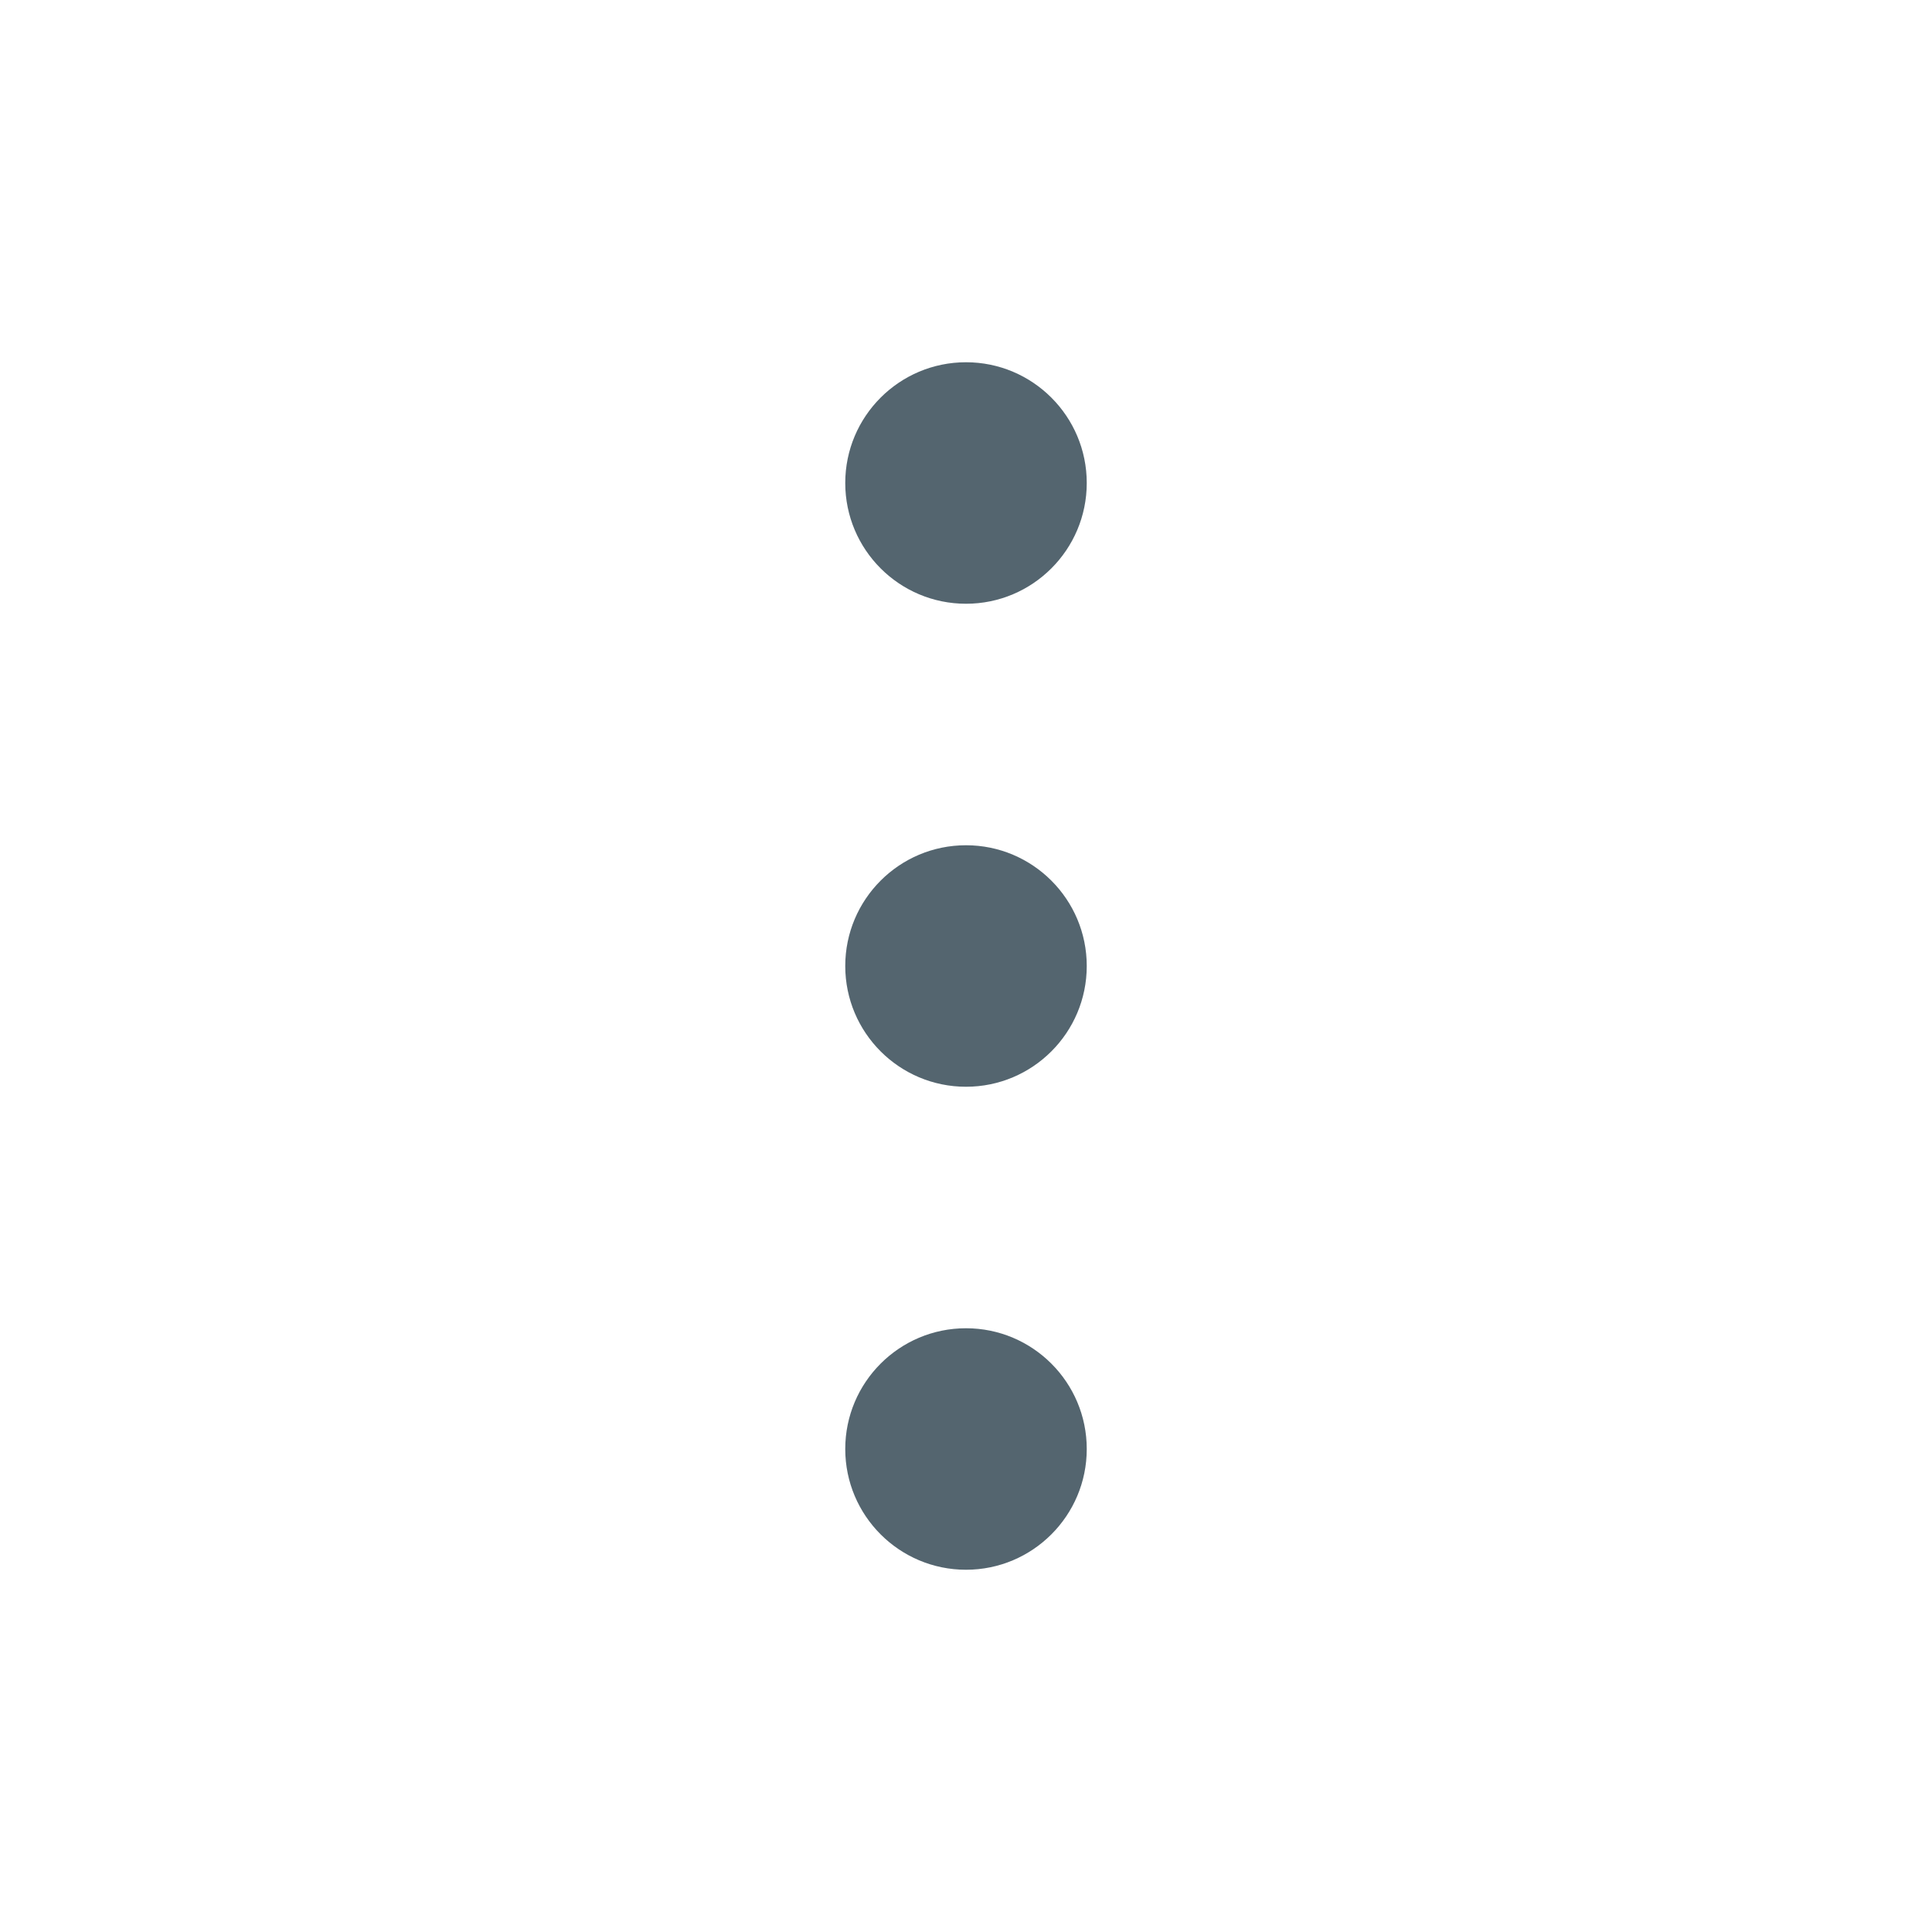
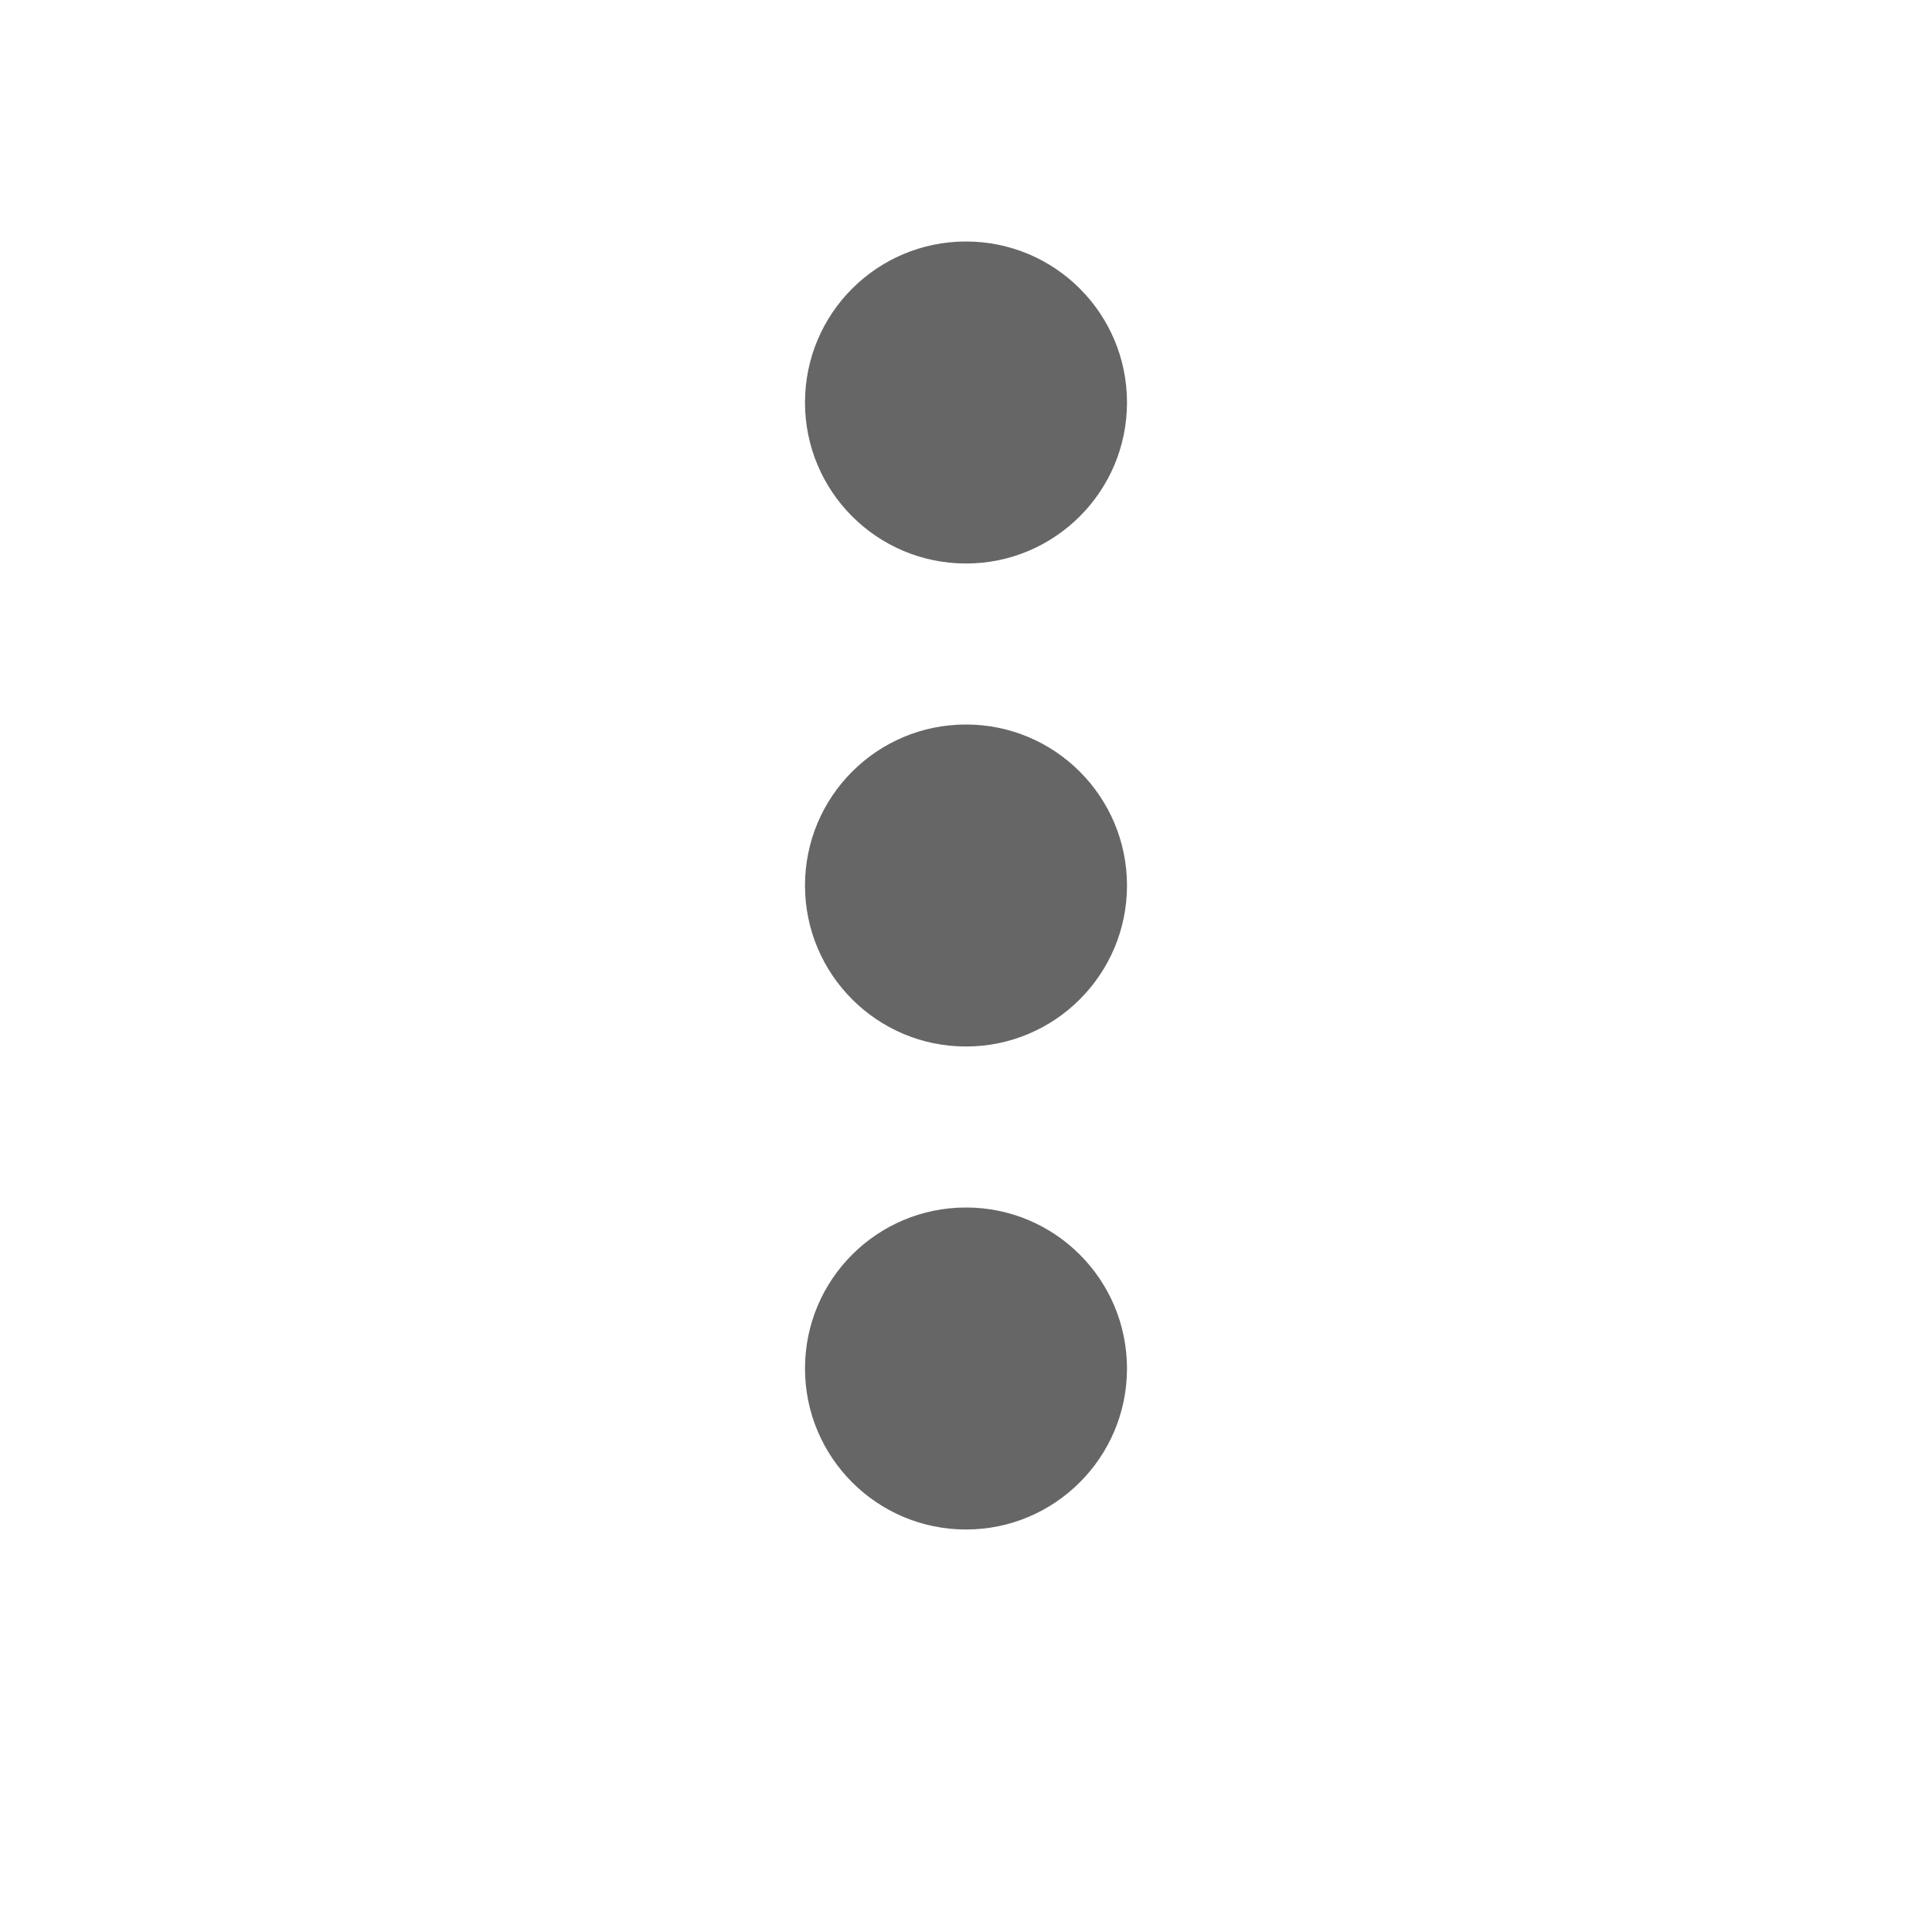
<svg xmlns="http://www.w3.org/2000/svg" width="24" height="24" viewBox="0 0 24 24" fill="none">
-   <path d="M12 7.5C12.828 7.5 13.5 6.828 13.5 6C13.5 5.172 12.828 4.5 12 4.5C11.172 4.5 10.5 5.172 10.5 6C10.5 6.828 11.172 7.5 12 7.5Z" fill="#54656F" />
-   <path d="M12 13.5C12.828 13.5 13.5 12.828 13.5 12C13.5 11.172 12.828 10.5 12 10.5C11.172 10.5 10.5 11.172 10.5 12C10.5 12.828 11.172 13.5 12 13.5Z" fill="#54656F" />
-   <path d="M12 19.5C12.828 19.5 13.5 18.828 13.5 18C13.5 17.172 12.828 16.5 12 16.5C11.172 16.5 10.5 17.172 10.5 18C10.5 18.828 11.172 19.5 12 19.5Z" fill="#54656F" />
+   <path d="M12 7C13.104 7 14 6.104 14 5C14 3.895 13.105 3 12 3C10.896 3 10 3.894 10 5C10 6.105 10.895 7 12 7ZM12 9C10.896 9 10 9.894 10 11C10 12.104 10.895 13 12 13C13.104 13 14 12.104 14 11C13.999 9.895 13.104 9 12 9ZM12 15C10.896 15 10 15.894 10 17C10 18.104 10.895 19 12 19C13.104 19 14 18.104 14 17C13.999 15.894 13.104 15 12 15Z" fill="black" fill-opacity="0.6" />
</svg>
